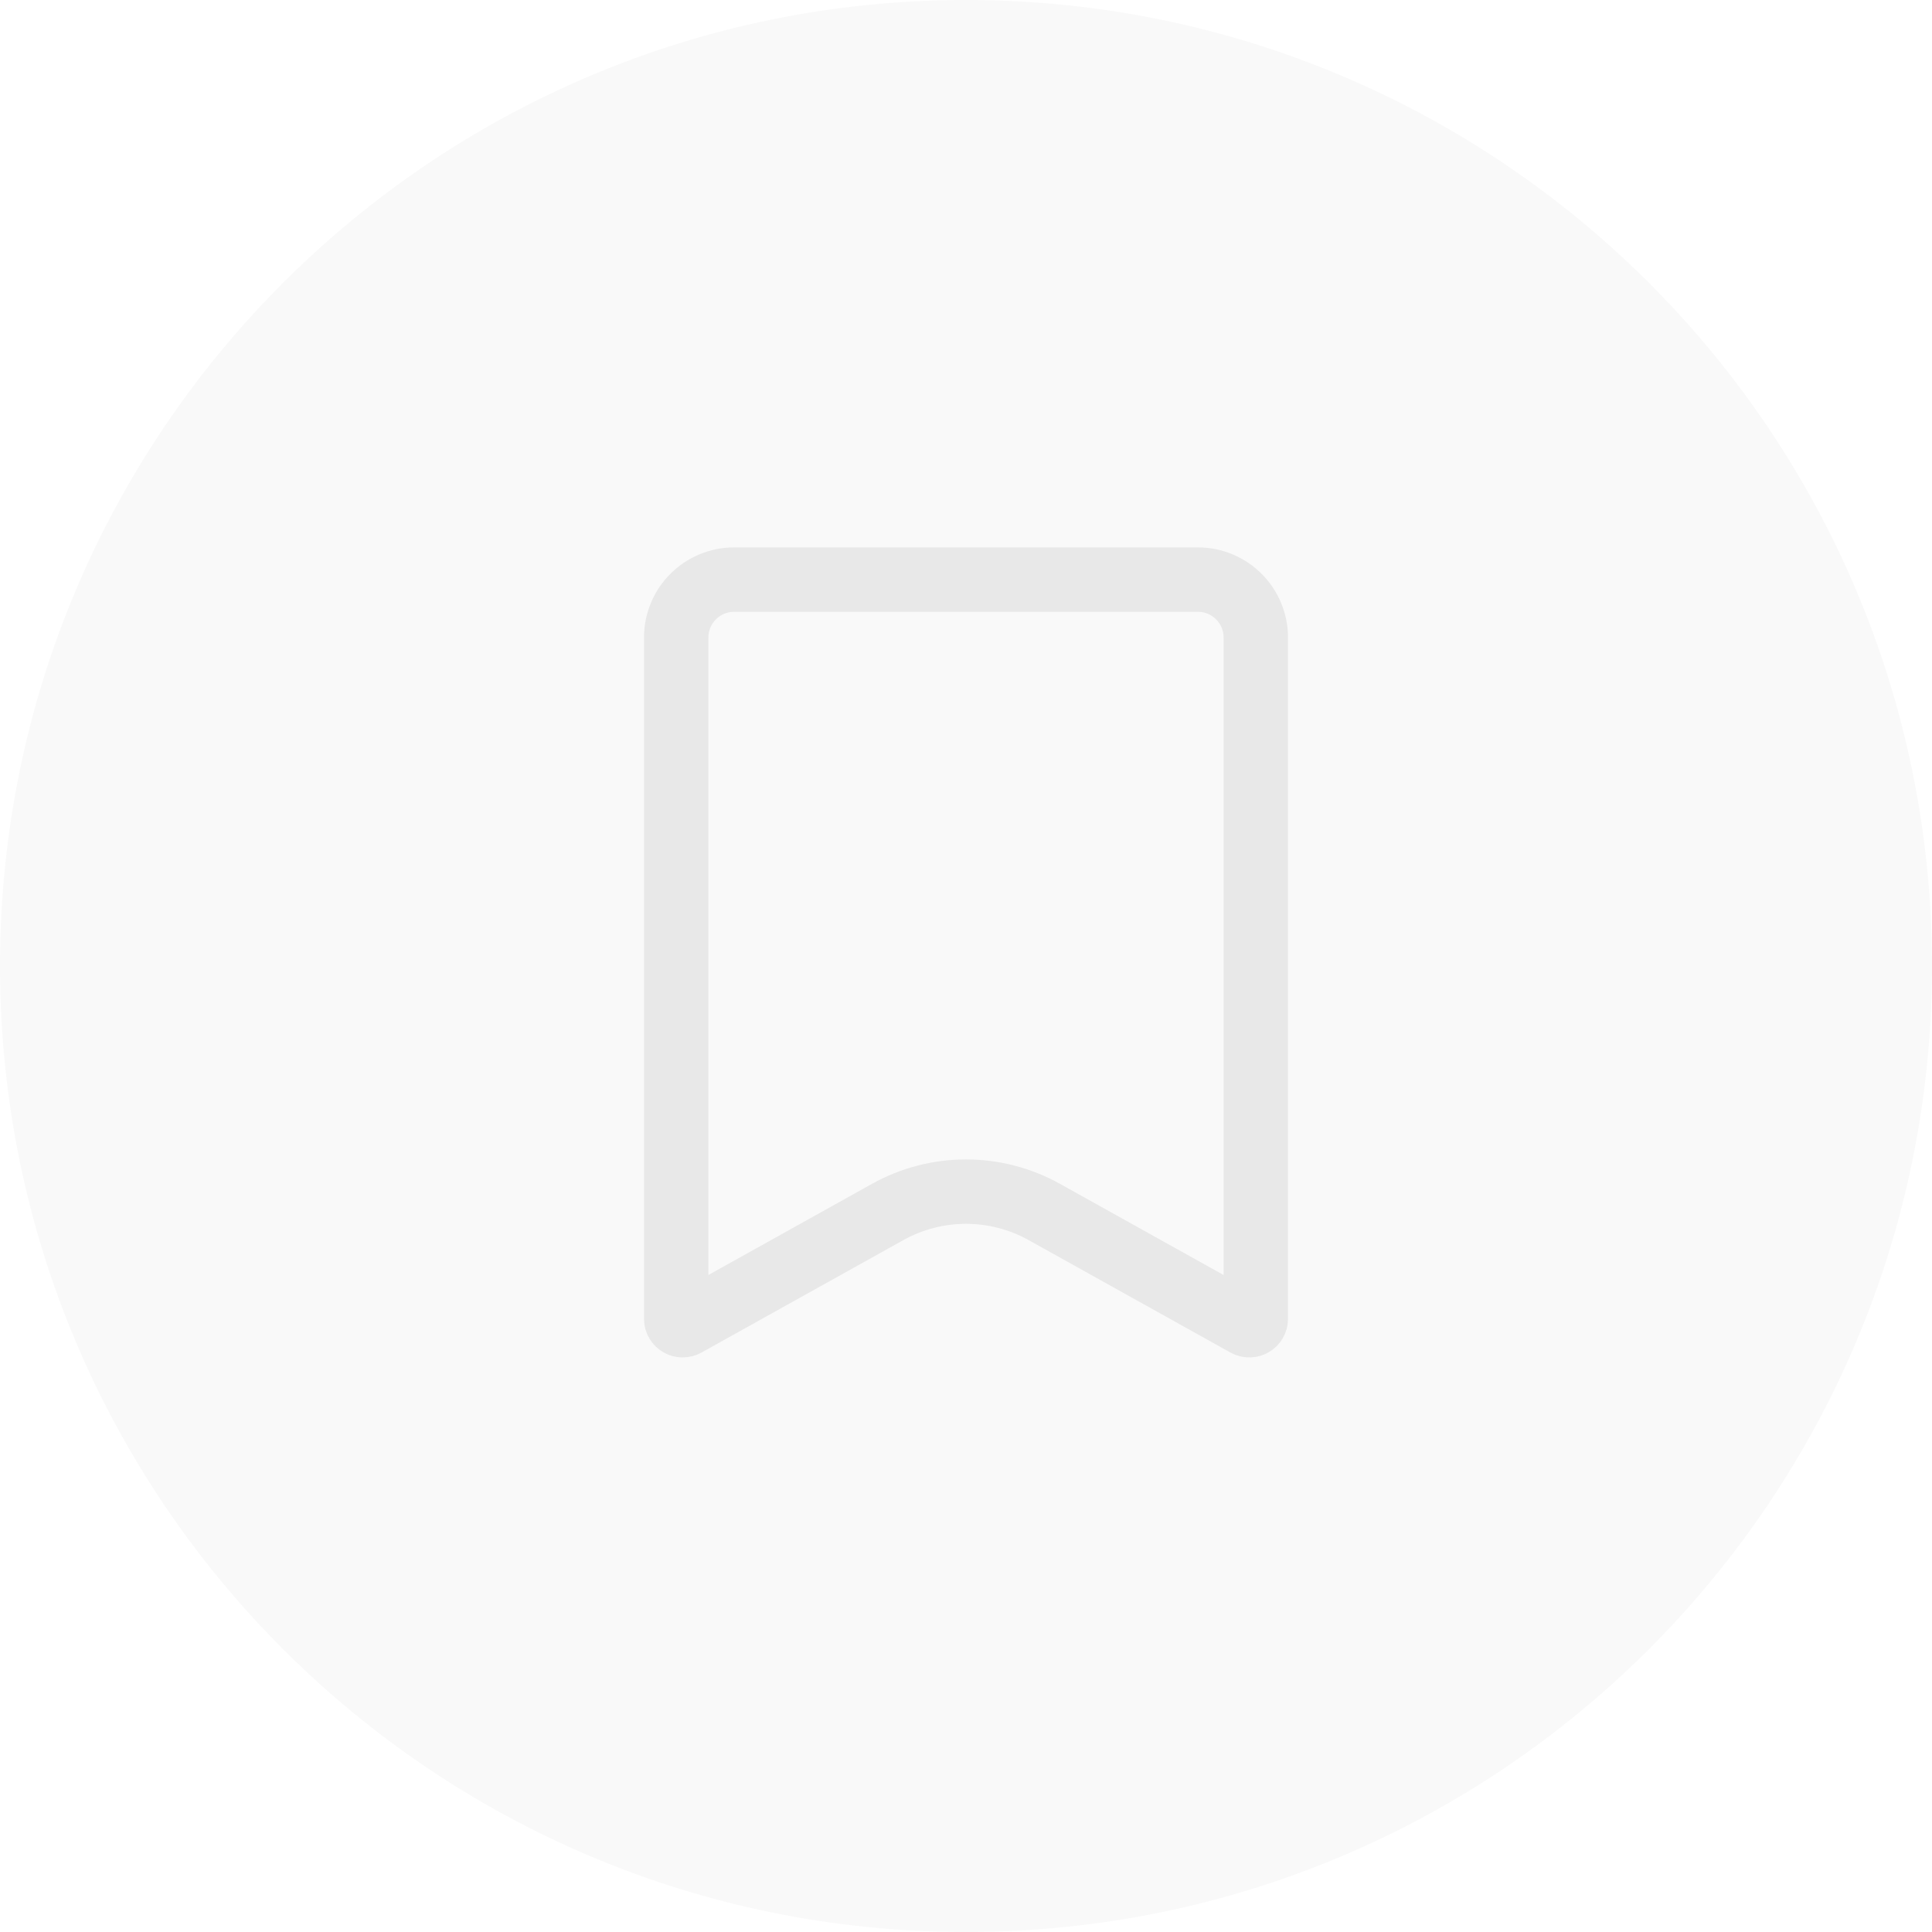
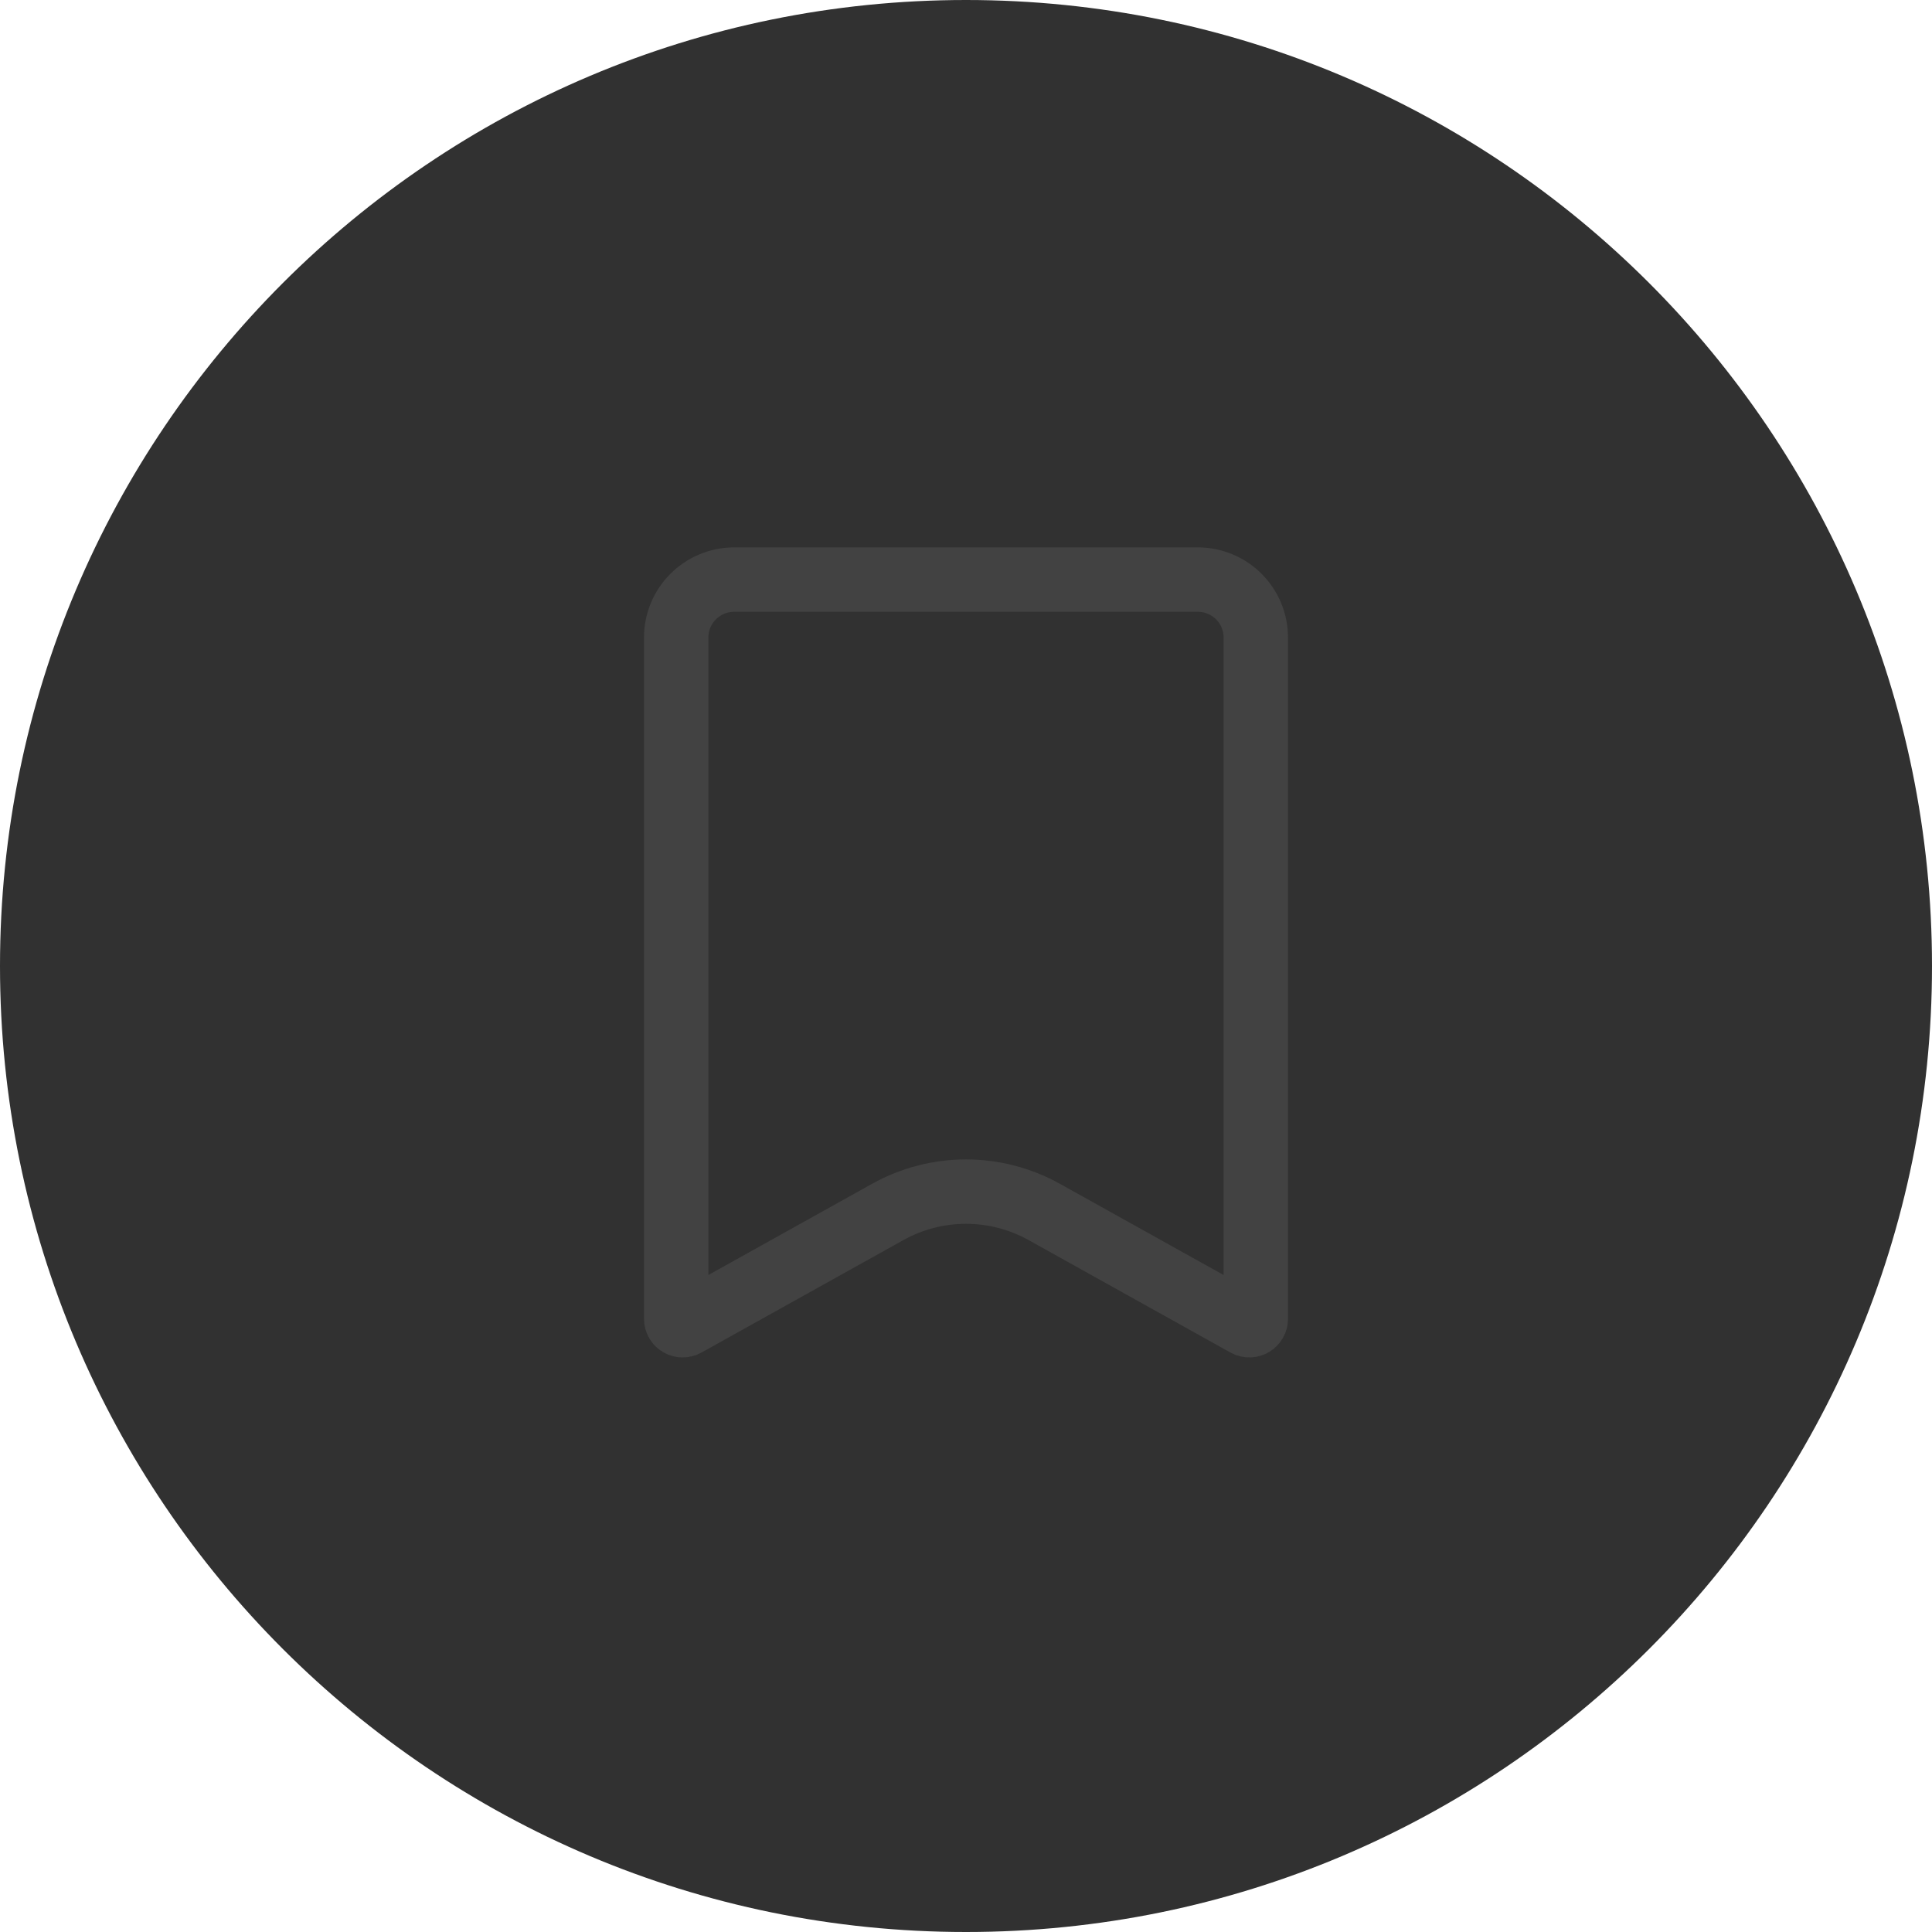
<svg xmlns="http://www.w3.org/2000/svg" width="30" height="30" viewBox="0 0 30 30" fill="none">
-   <rect width="30" height="30" rx="15" fill="#F9F9F9" />
-   <path d="M10.5 9.9C10.5 9.403 10.903 9 11.4 9H18.6C19.097 9 19.5 9.403 19.5 9.9V20.479C19.5 20.555 19.418 20.603 19.351 20.566L16.217 18.82C15.46 18.398 14.54 18.398 13.783 18.82L10.649 20.566C10.582 20.603 10.5 20.555 10.5 20.479V9.9Z" stroke="#E8E8E8" />
+   <rect width="30" height="30" rx="15" fill="#313131" />
+   <path d="M10.5 9.9C10.5 9.403 10.903 9 11.4 9H18.6C19.097 9 19.5 9.403 19.5 9.9V20.479C19.5 20.555 19.418 20.603 19.351 20.566L16.217 18.82C15.46 18.398 14.54 18.398 13.783 18.82L10.649 20.566C10.582 20.603 10.5 20.555 10.5 20.479V9.9Z" stroke="#424242" />
</svg>
